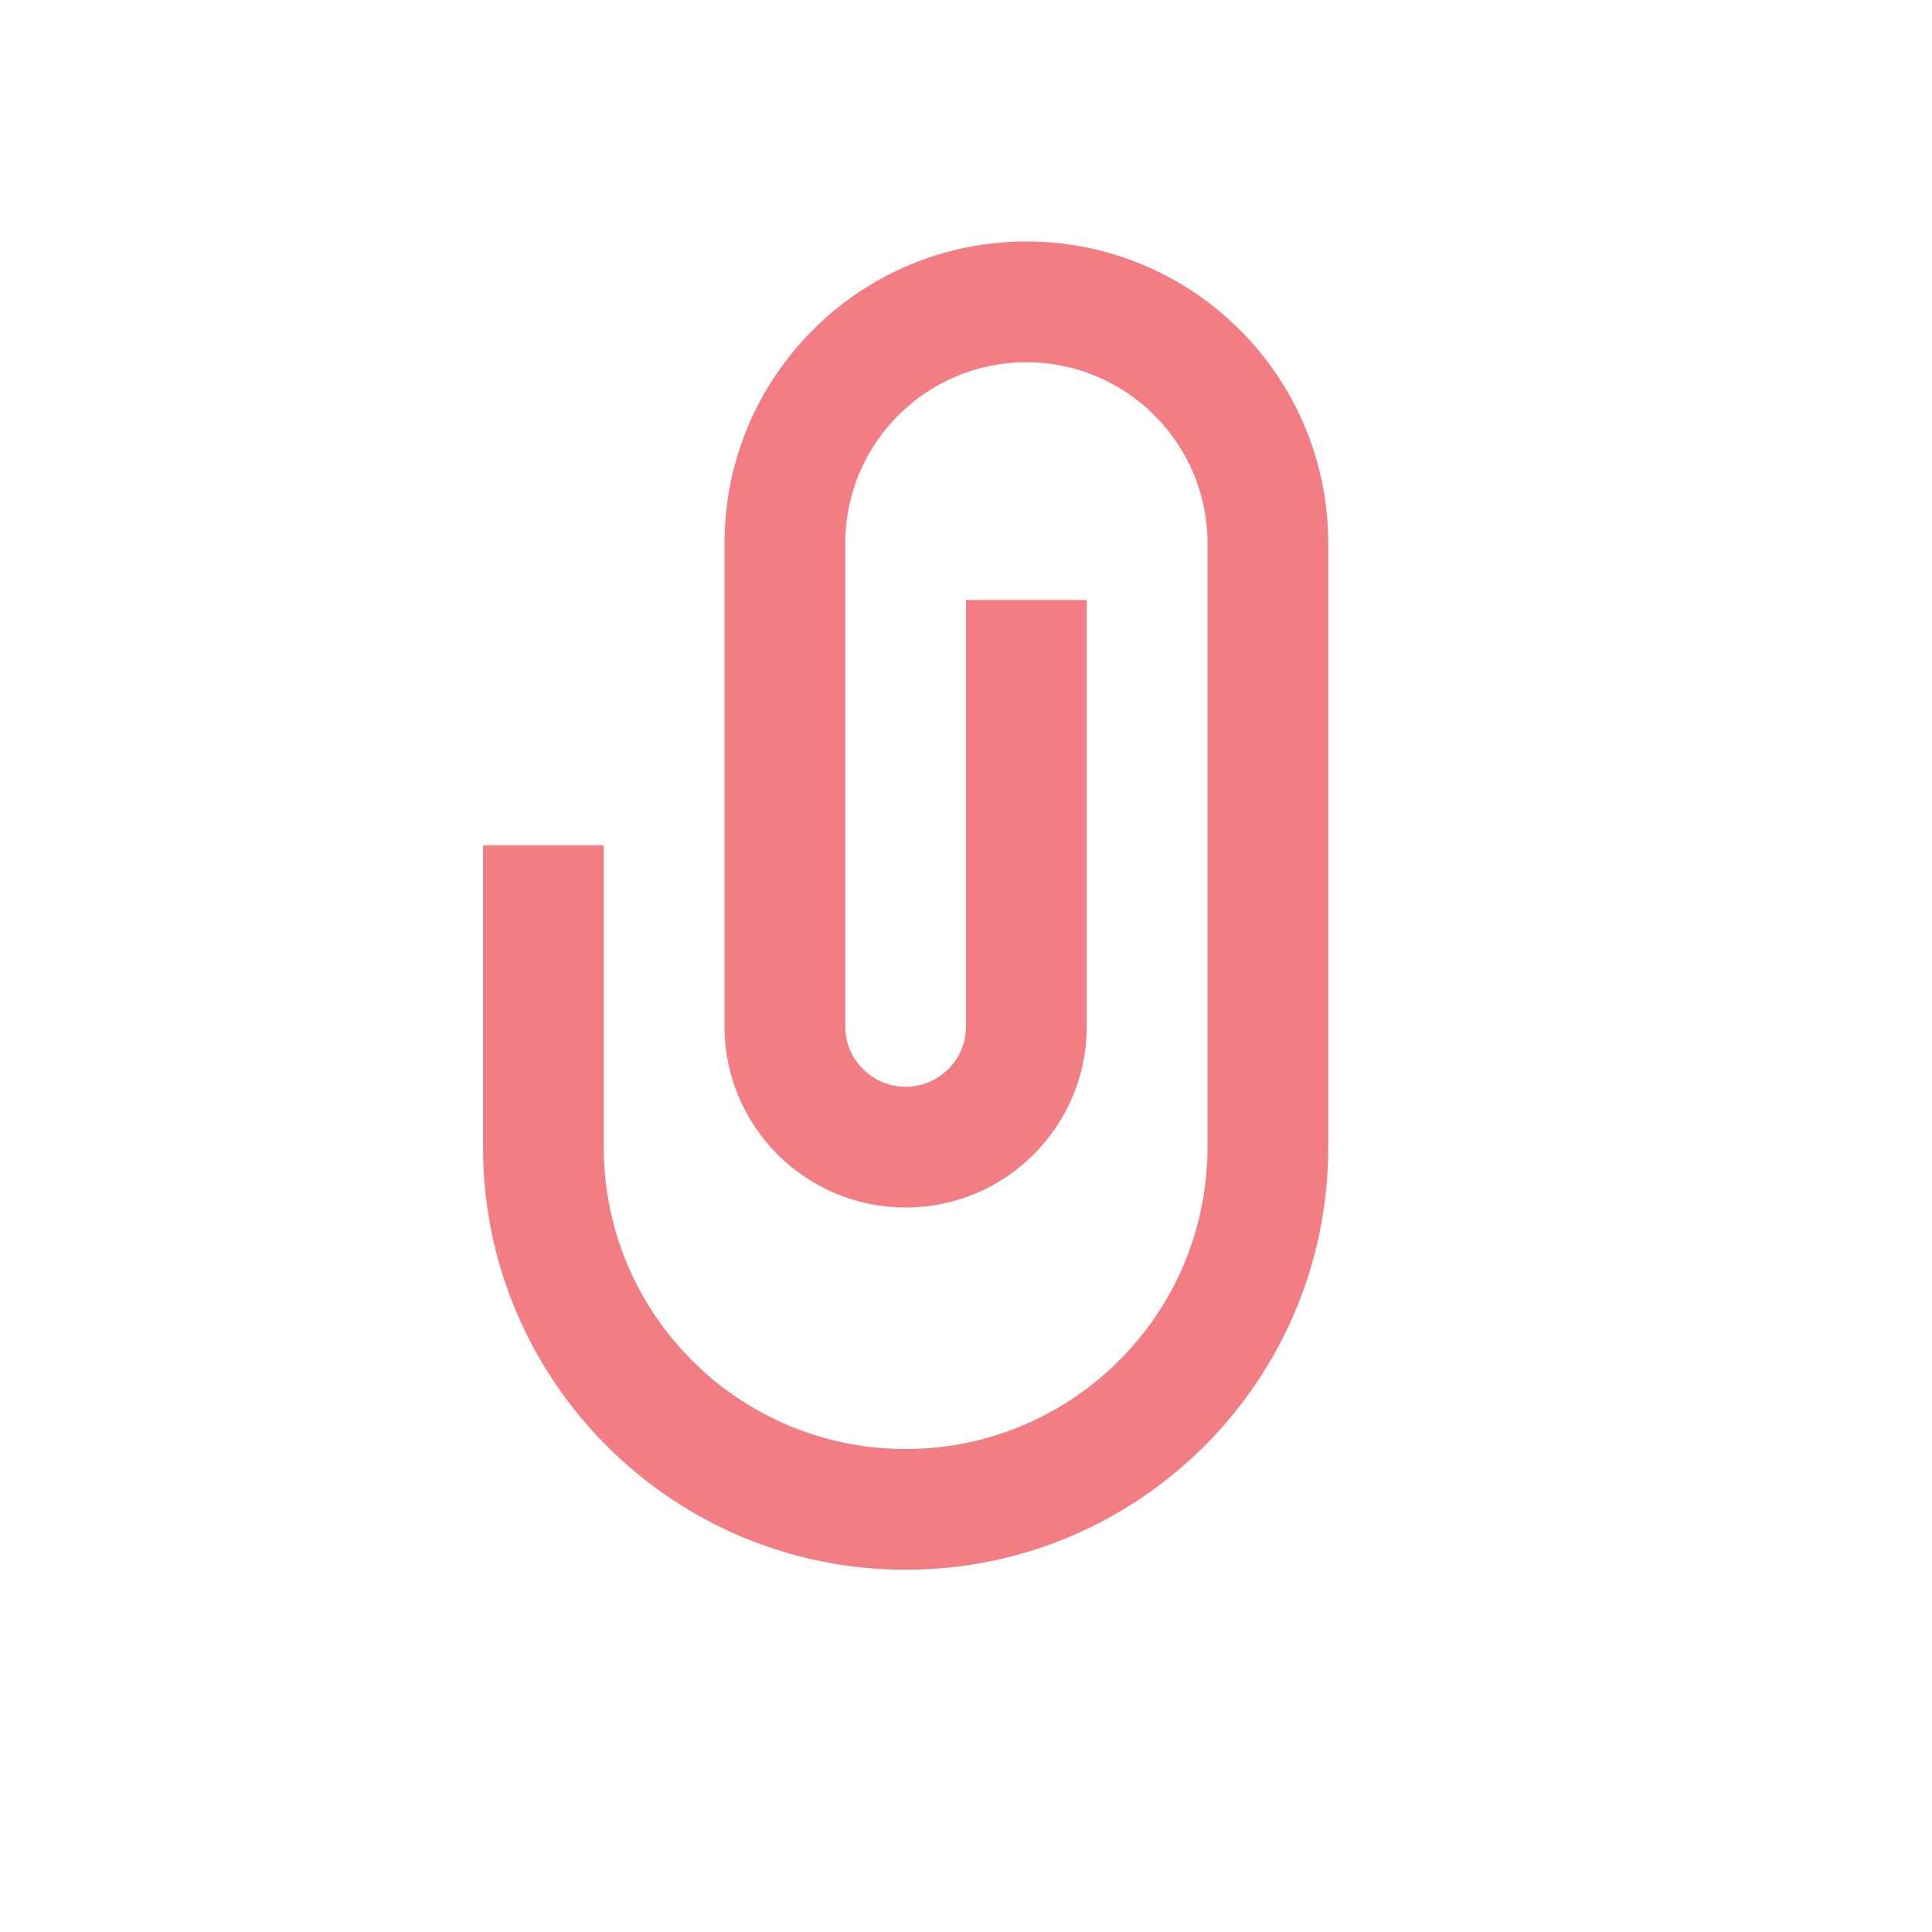
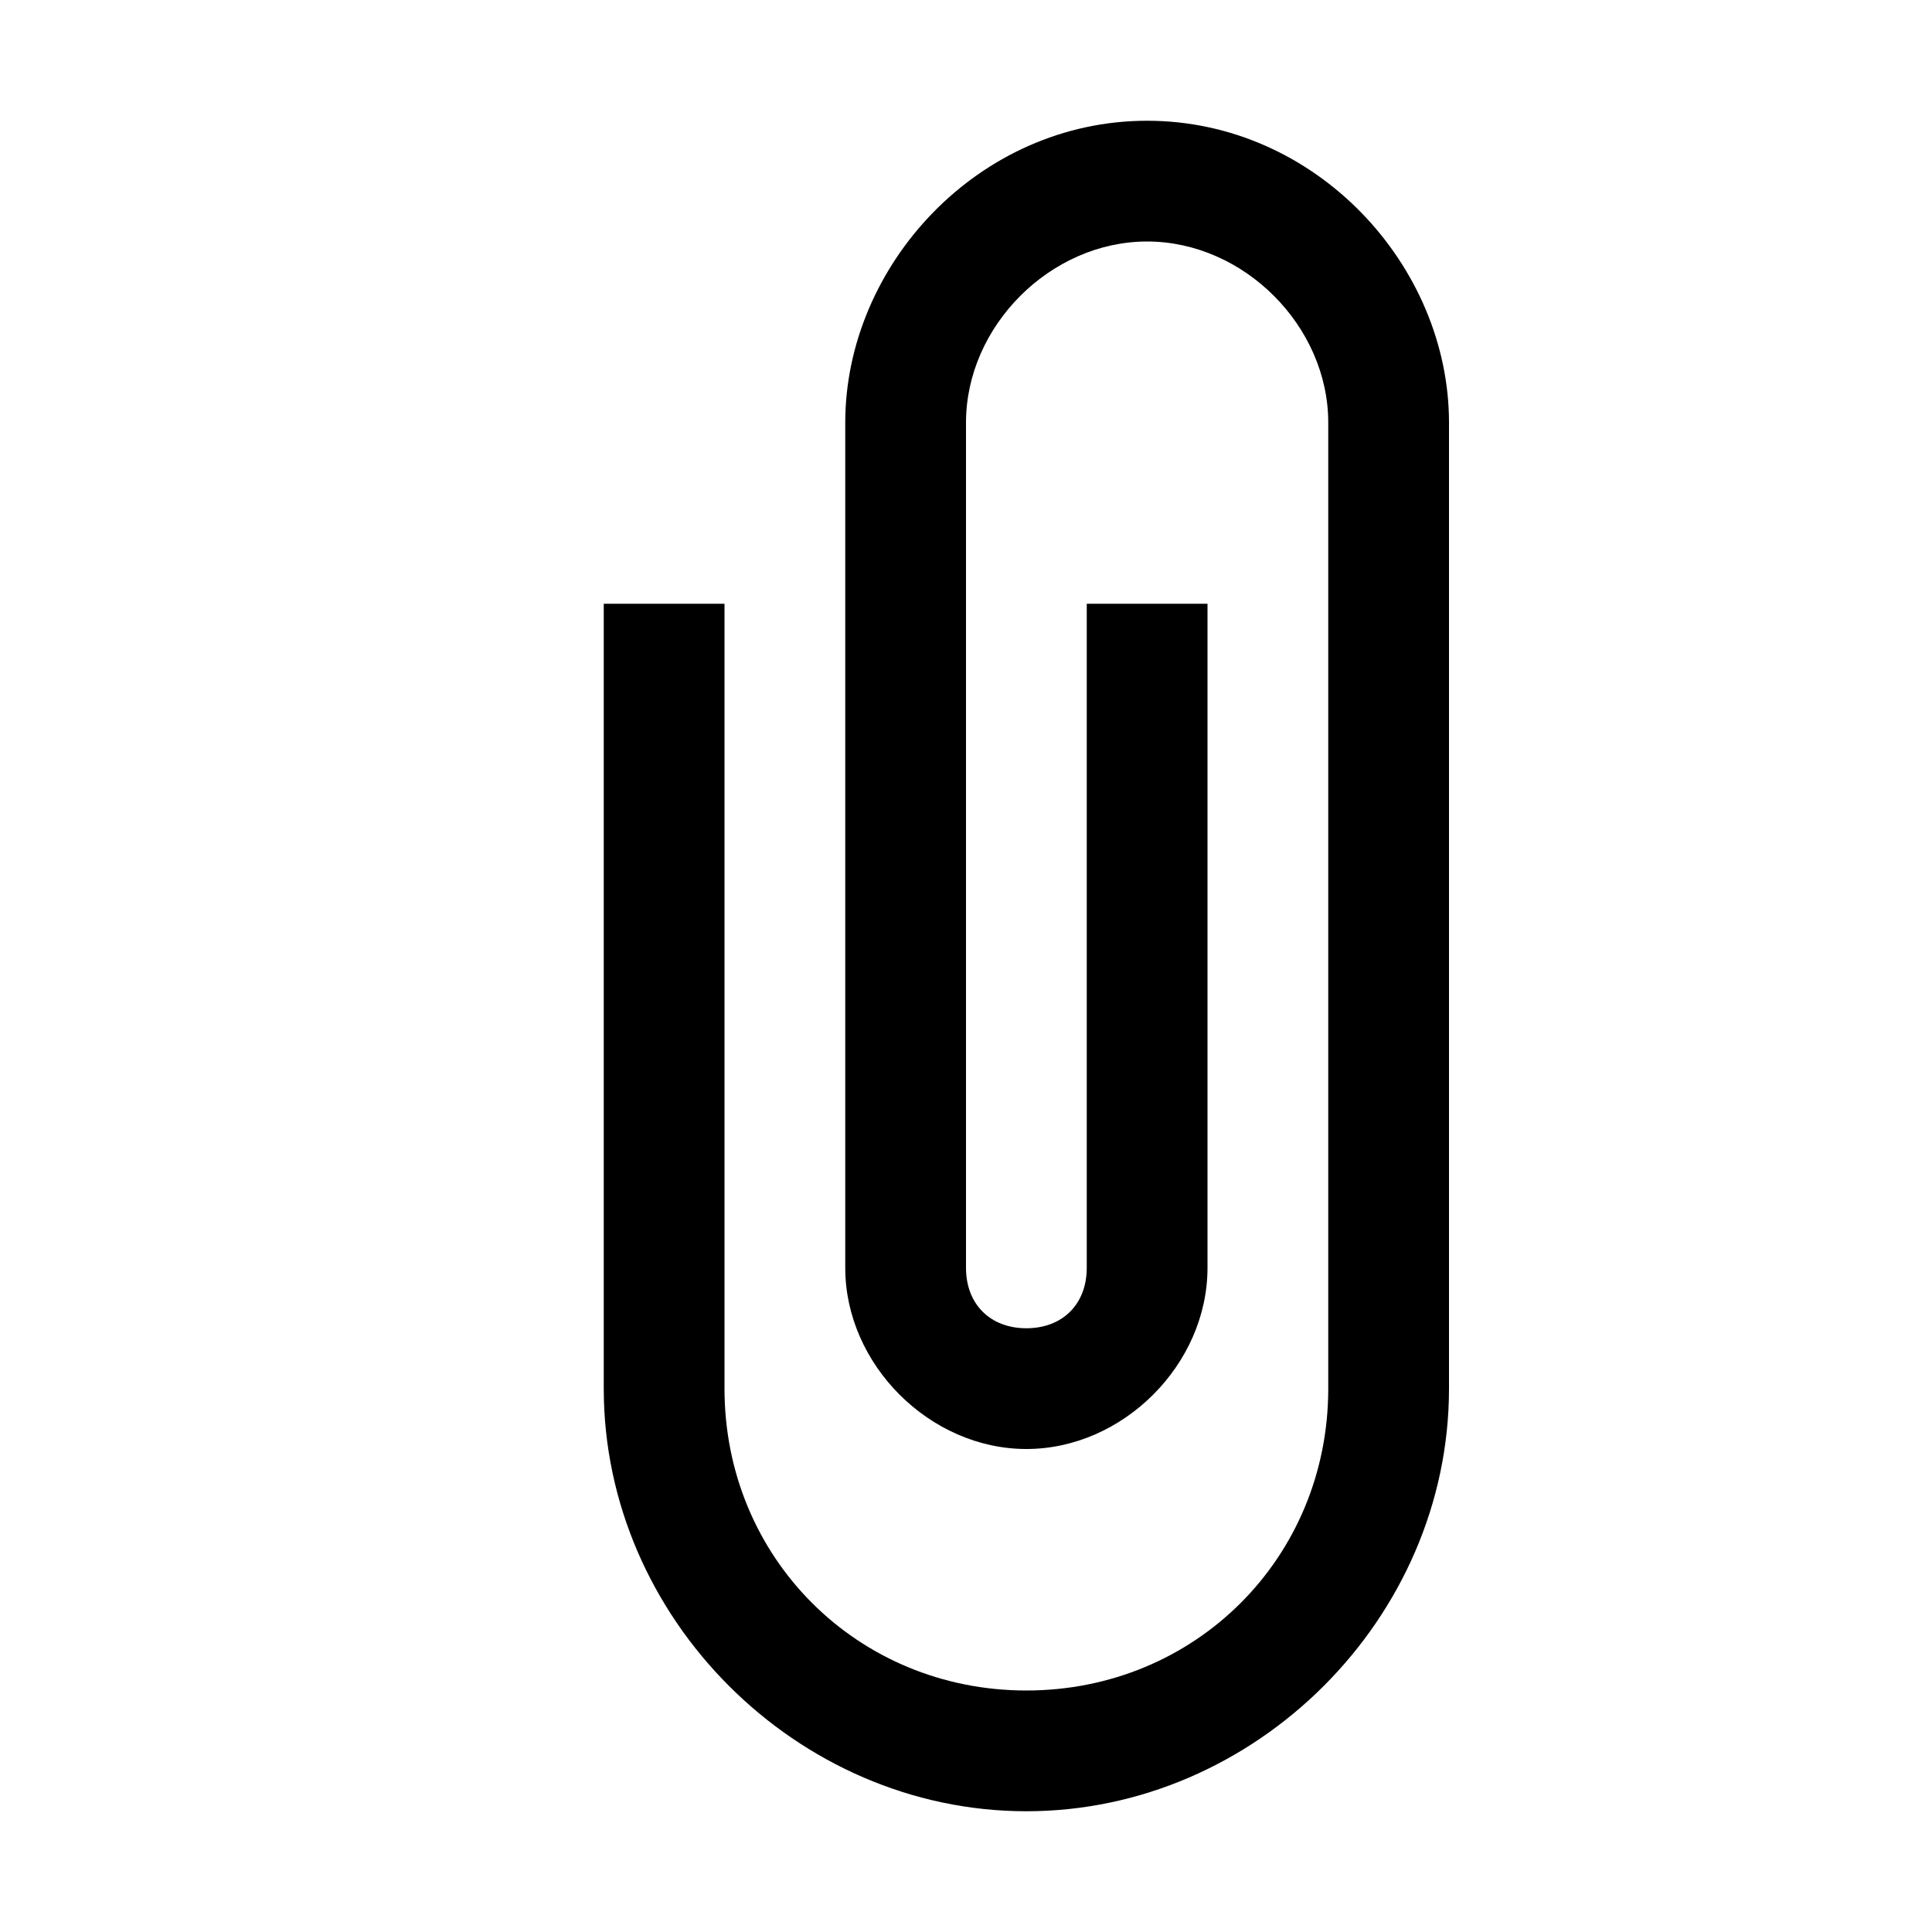
- <svg xmlns="http://www.w3.org/2000/svg" version="1.1" id="Layer_3" x="0px" y="0px" width="16px" height="16px" viewBox="0 0 16 16" style="enable-background:new 0 0 16 16;" xml:space="preserve">
-   <path style="fill:#F27D82;" d="M8.5,2C7.119,2,6,3.119,6,4.5v4C6,9.328,6.671,10,7.5,10C8.328,10,9,9.328,9,8.5V4.969H8V8.5  C8,8.776,7.776,9,7.5,9S7,8.776,7,8.5v-4C7,3.672,7.671,3,8.5,3C9.328,3,10,3.672,10,4.5v5c0,1.381-1.12,2.5-2.5,2.5  C6.119,12,5,10.881,5,9.5V7H4v2.5C4,11.433,5.567,13,7.5,13c1.933,0,3.5-1.567,3.5-3.5v-5C11,3.119,9.881,2,8.5,2z" />
+ <svg xmlns="http://www.w3.org/2000/svg" version="1.1" id="Layer_3" x="0px" y="0px" viewBox="0 0 16 16" style="enable-background:new 0 0 16 16;" xml:space="preserve">
+   <path d="M9.5,1C8.1,1,7,2.2,7,3.5v7C7,11.3,7.7,12,8.5,12c0.8,0,1.5-0.7,1.5-1.5V5H9v5.5C9,10.8,8.8,11,8.5,11S8,10.8,8,10.5v-7  C8,2.7,8.7,2,9.5,2C10.3,2,11,2.7,11,3.5v8c0,1.4-1.1,2.5-2.5,2.5C7.1,14,6,12.9,6,11.5V5H5v6.5C5,13.4,6.6,15,8.5,15  s3.5-1.6,3.5-3.5v-8C12,2.2,10.9,1,9.5,1z" />
</svg>
